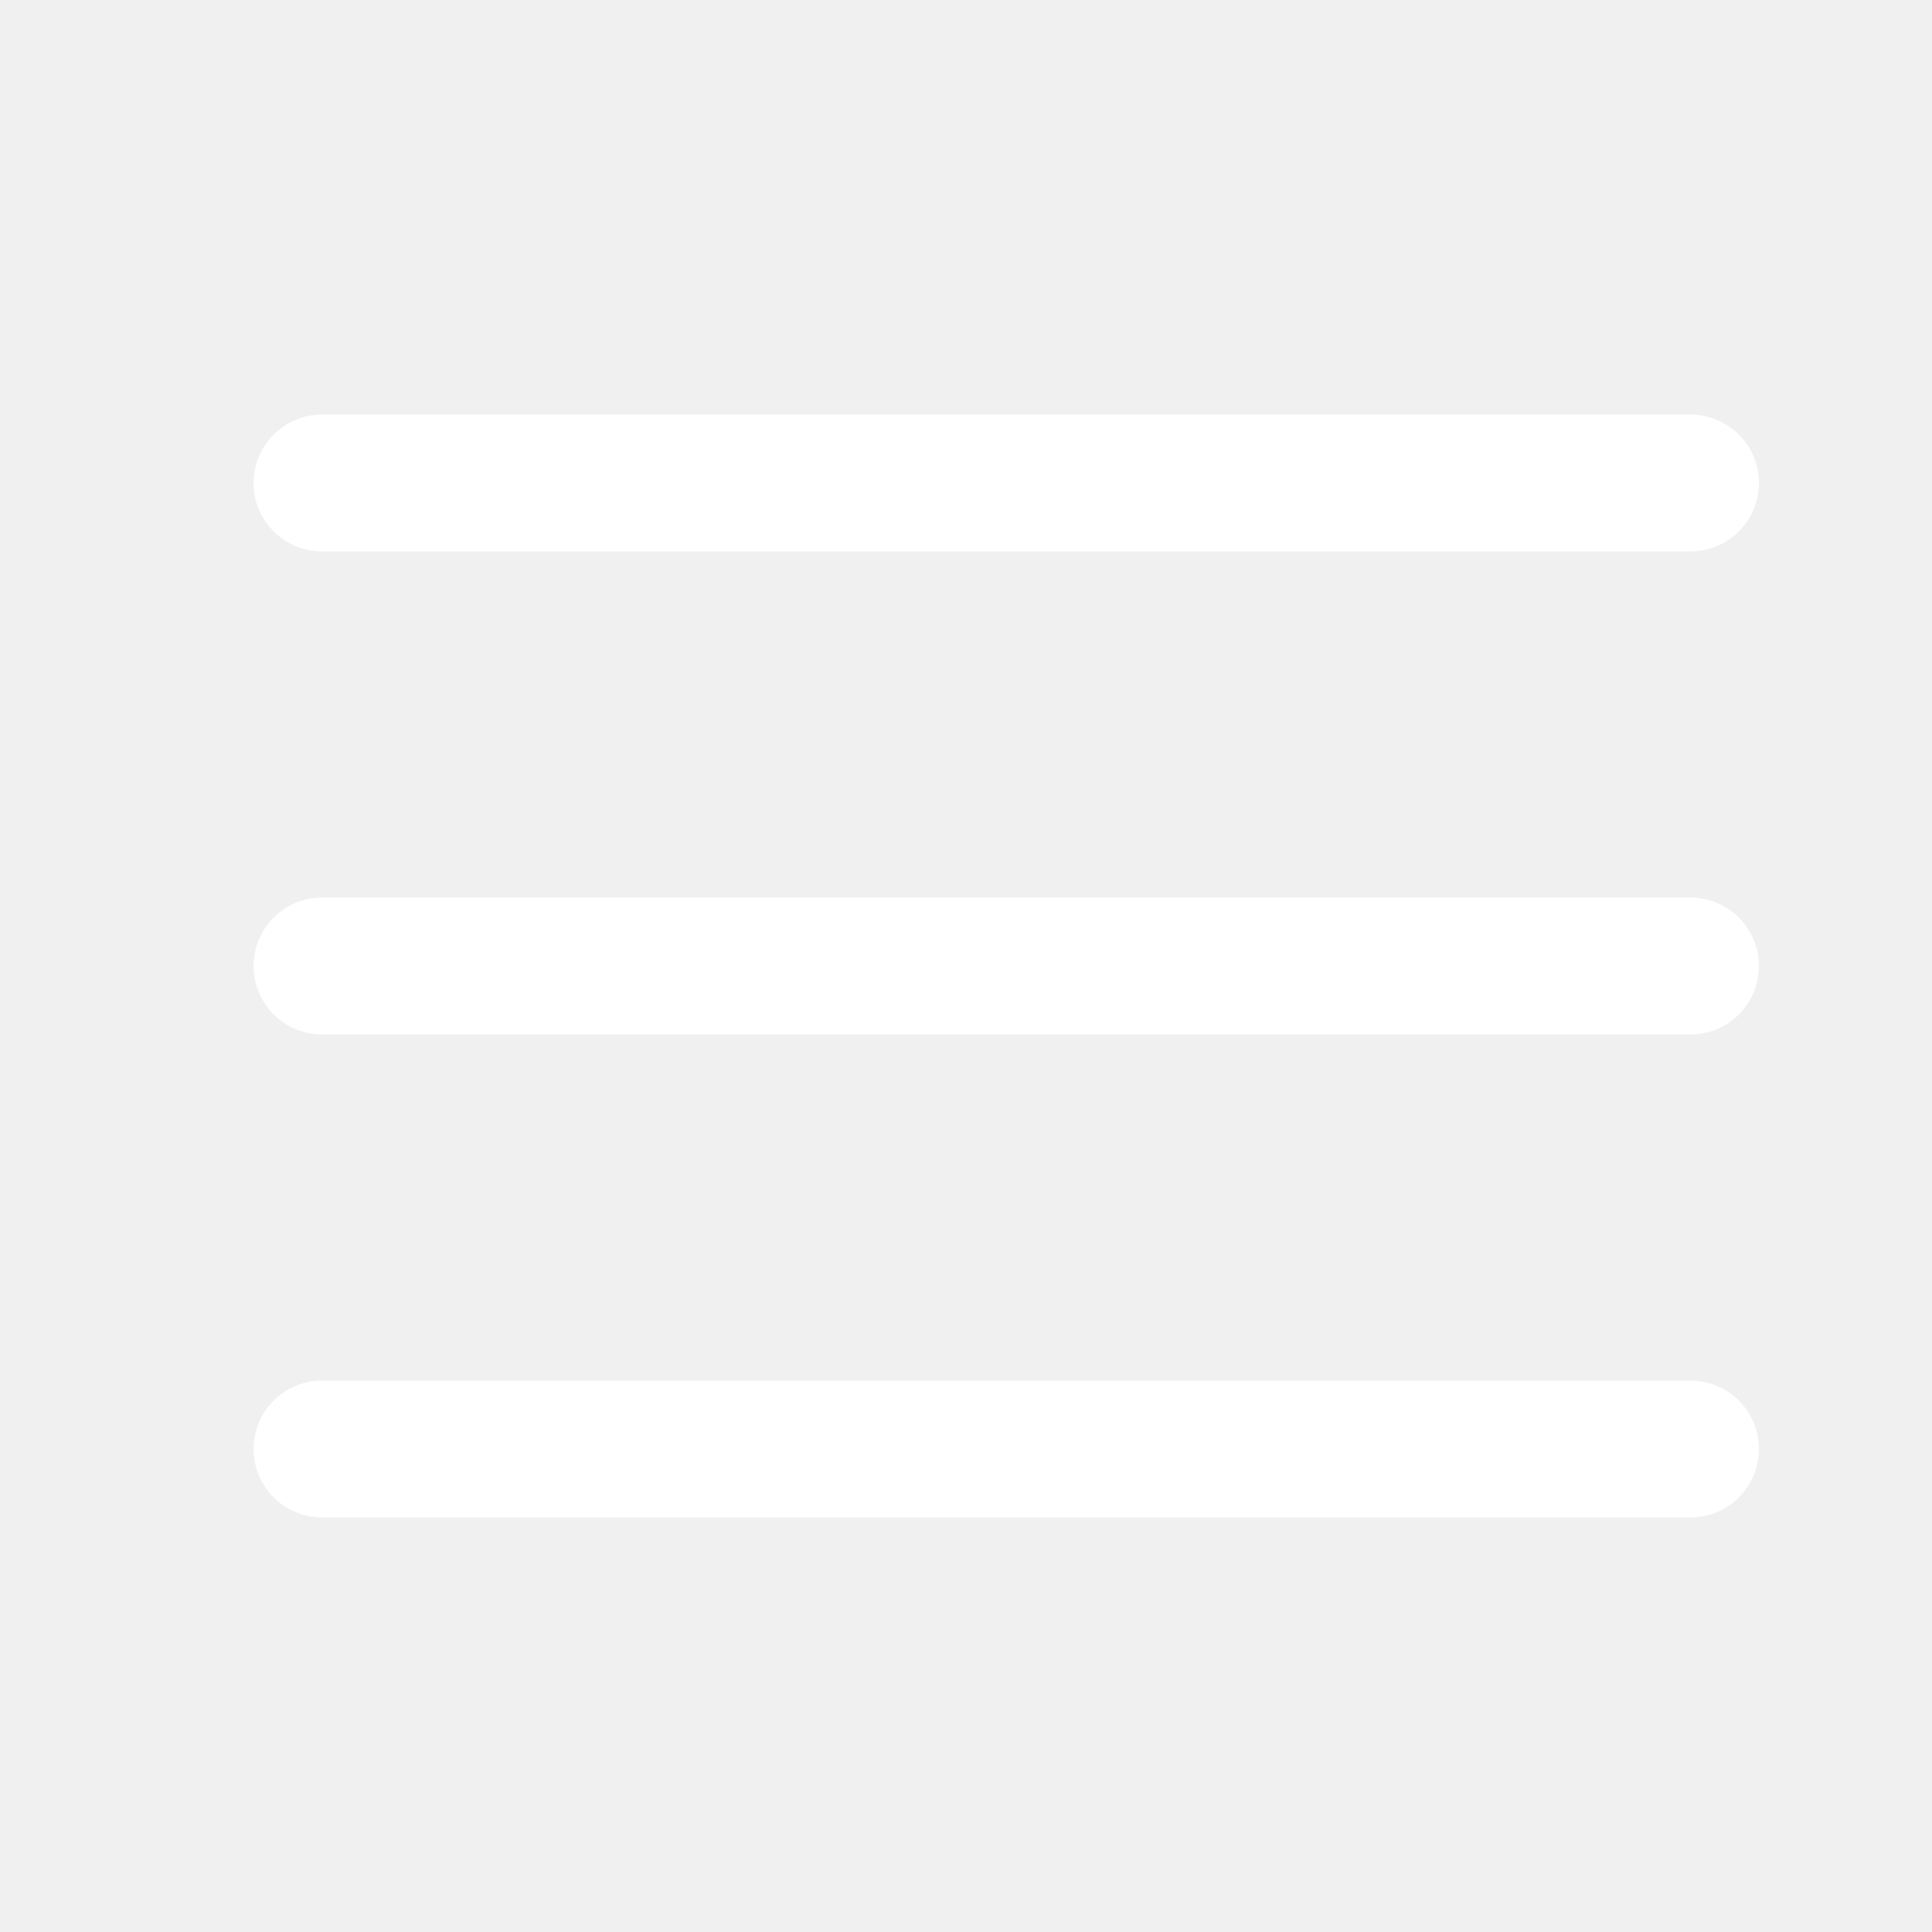
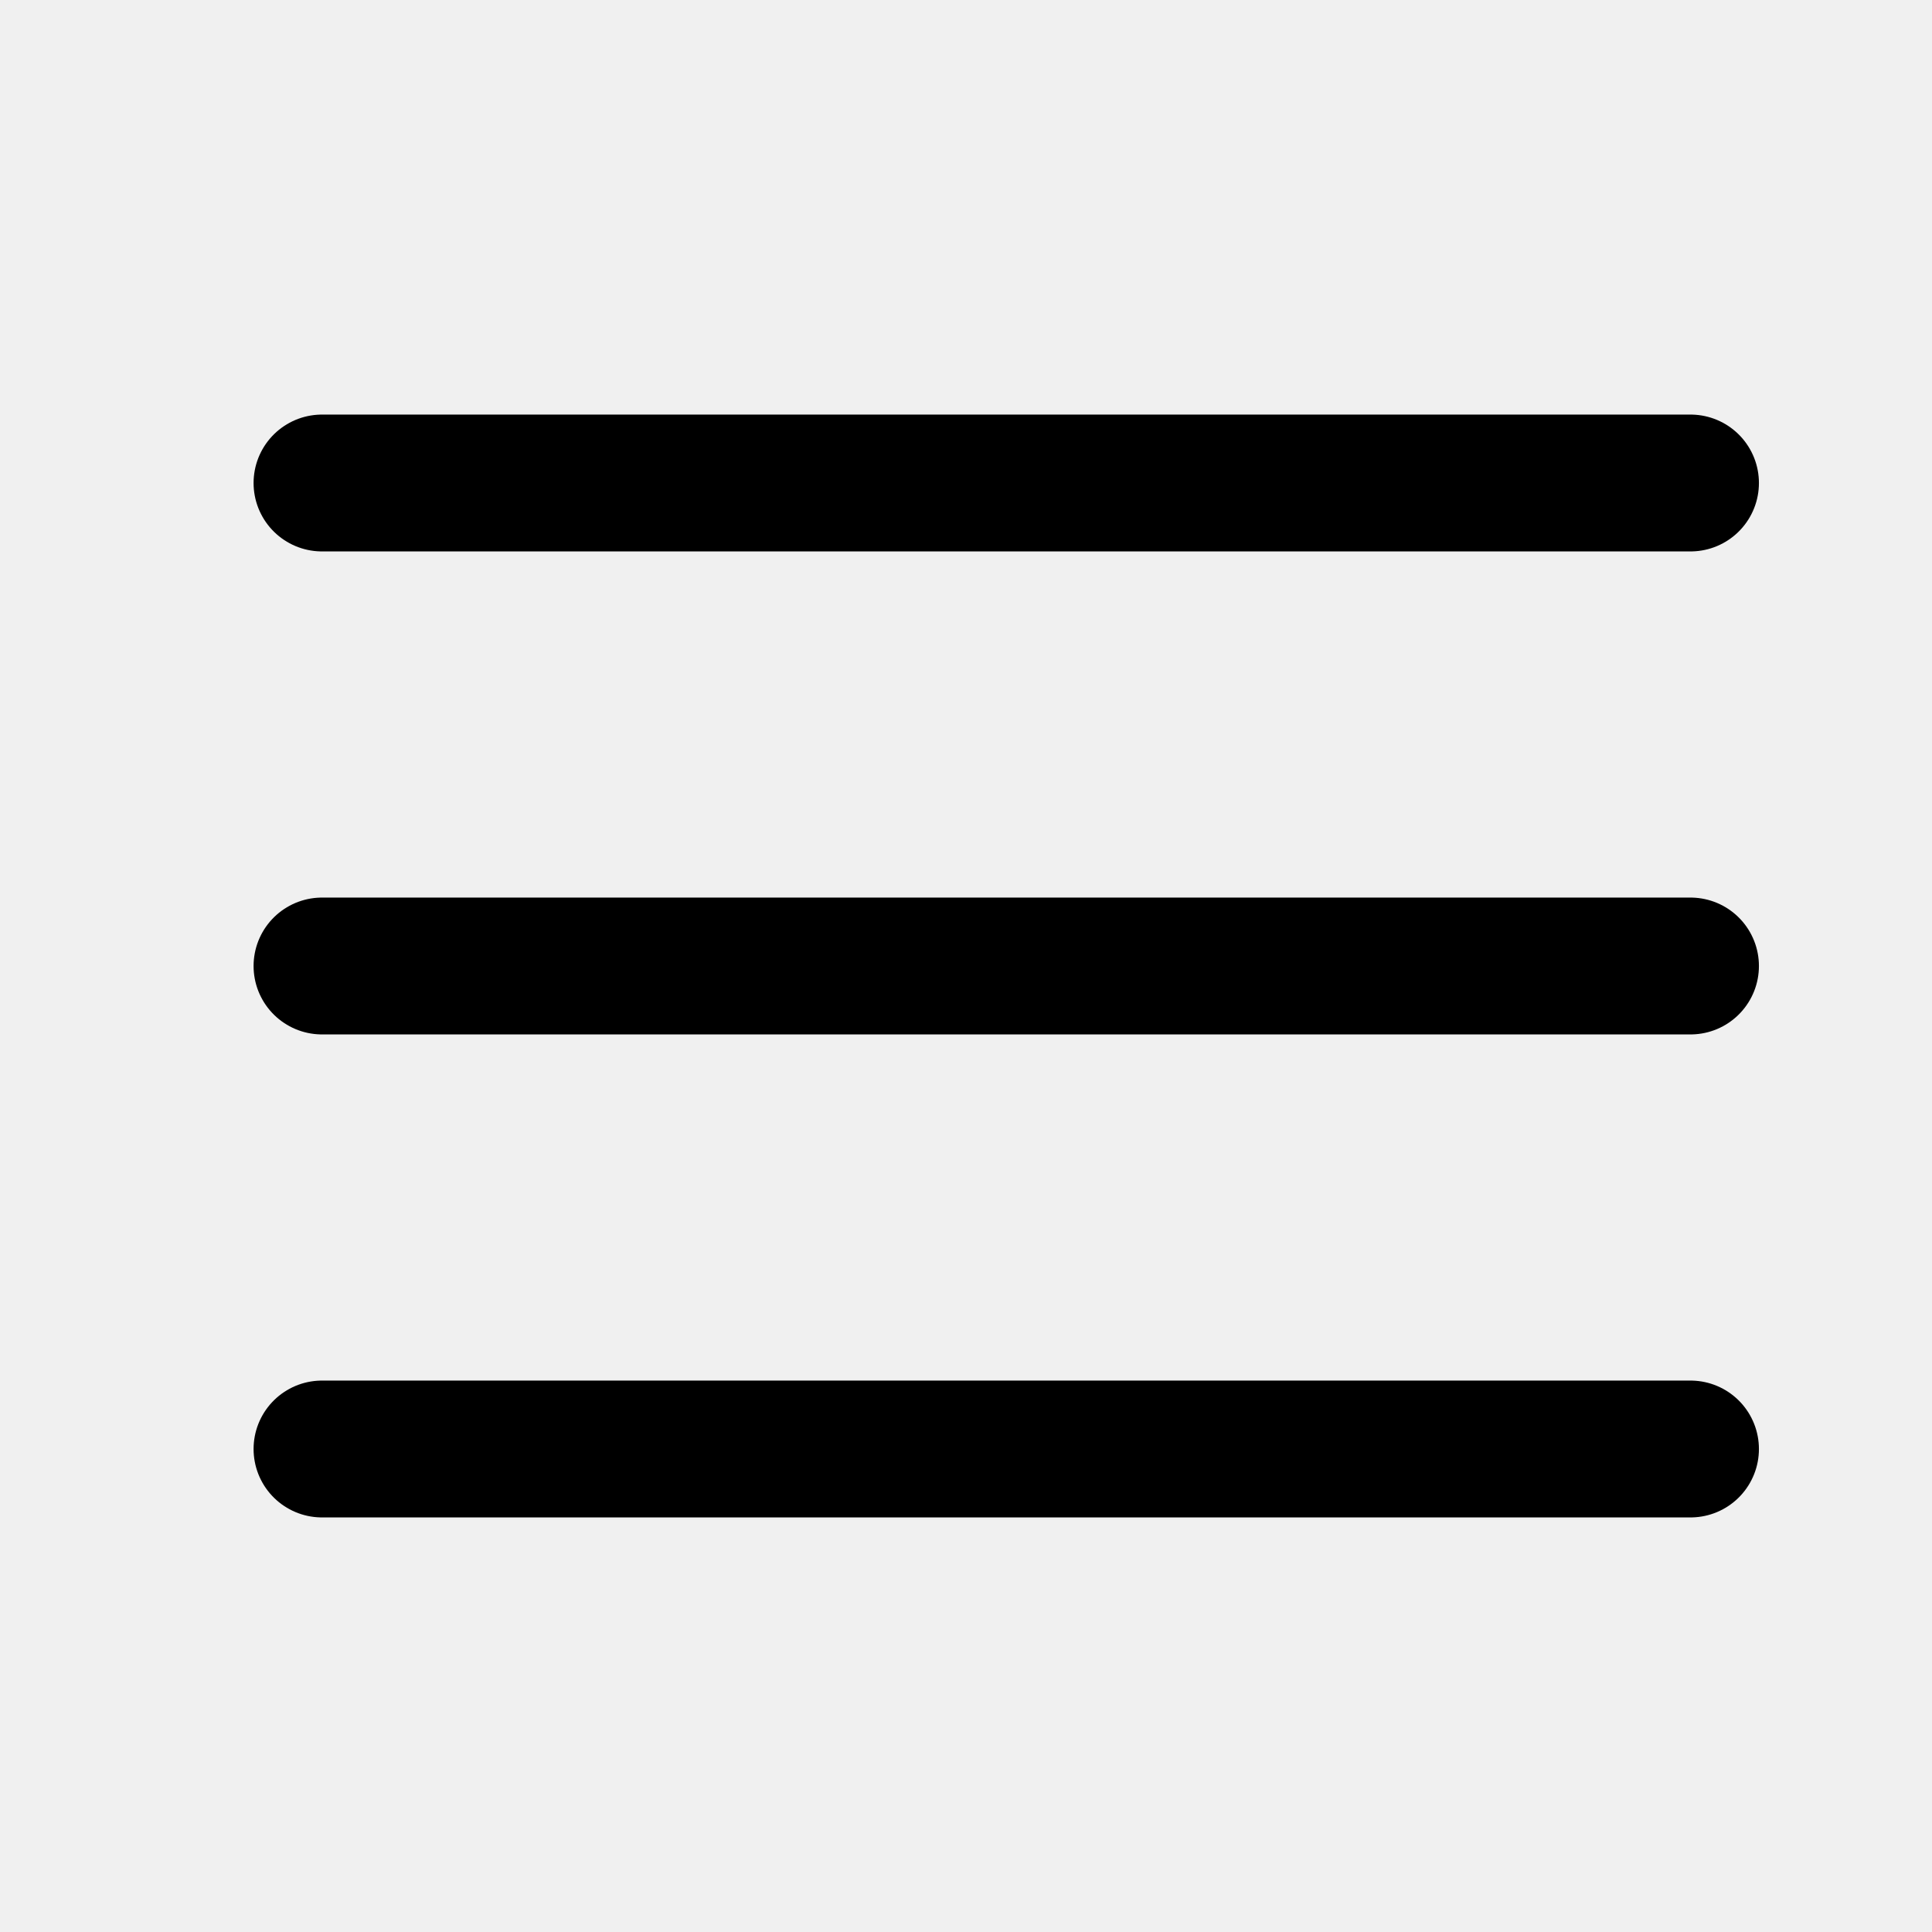
<svg xmlns="http://www.w3.org/2000/svg" width="100%" height="100%" viewBox="0 0 24 24" fill="none">
-   <path d="M4 12H21M4 6H21M4 18H21" stroke="white" stroke-width="1.7" stroke-linecap="round" stroke-linejoin="round" />
+   <path d="M4 12H21M4 6H21M4 18H21" stroke="currentColor" stroke-width="1.7" stroke-linecap="round" stroke-linejoin="round" />
</svg>
